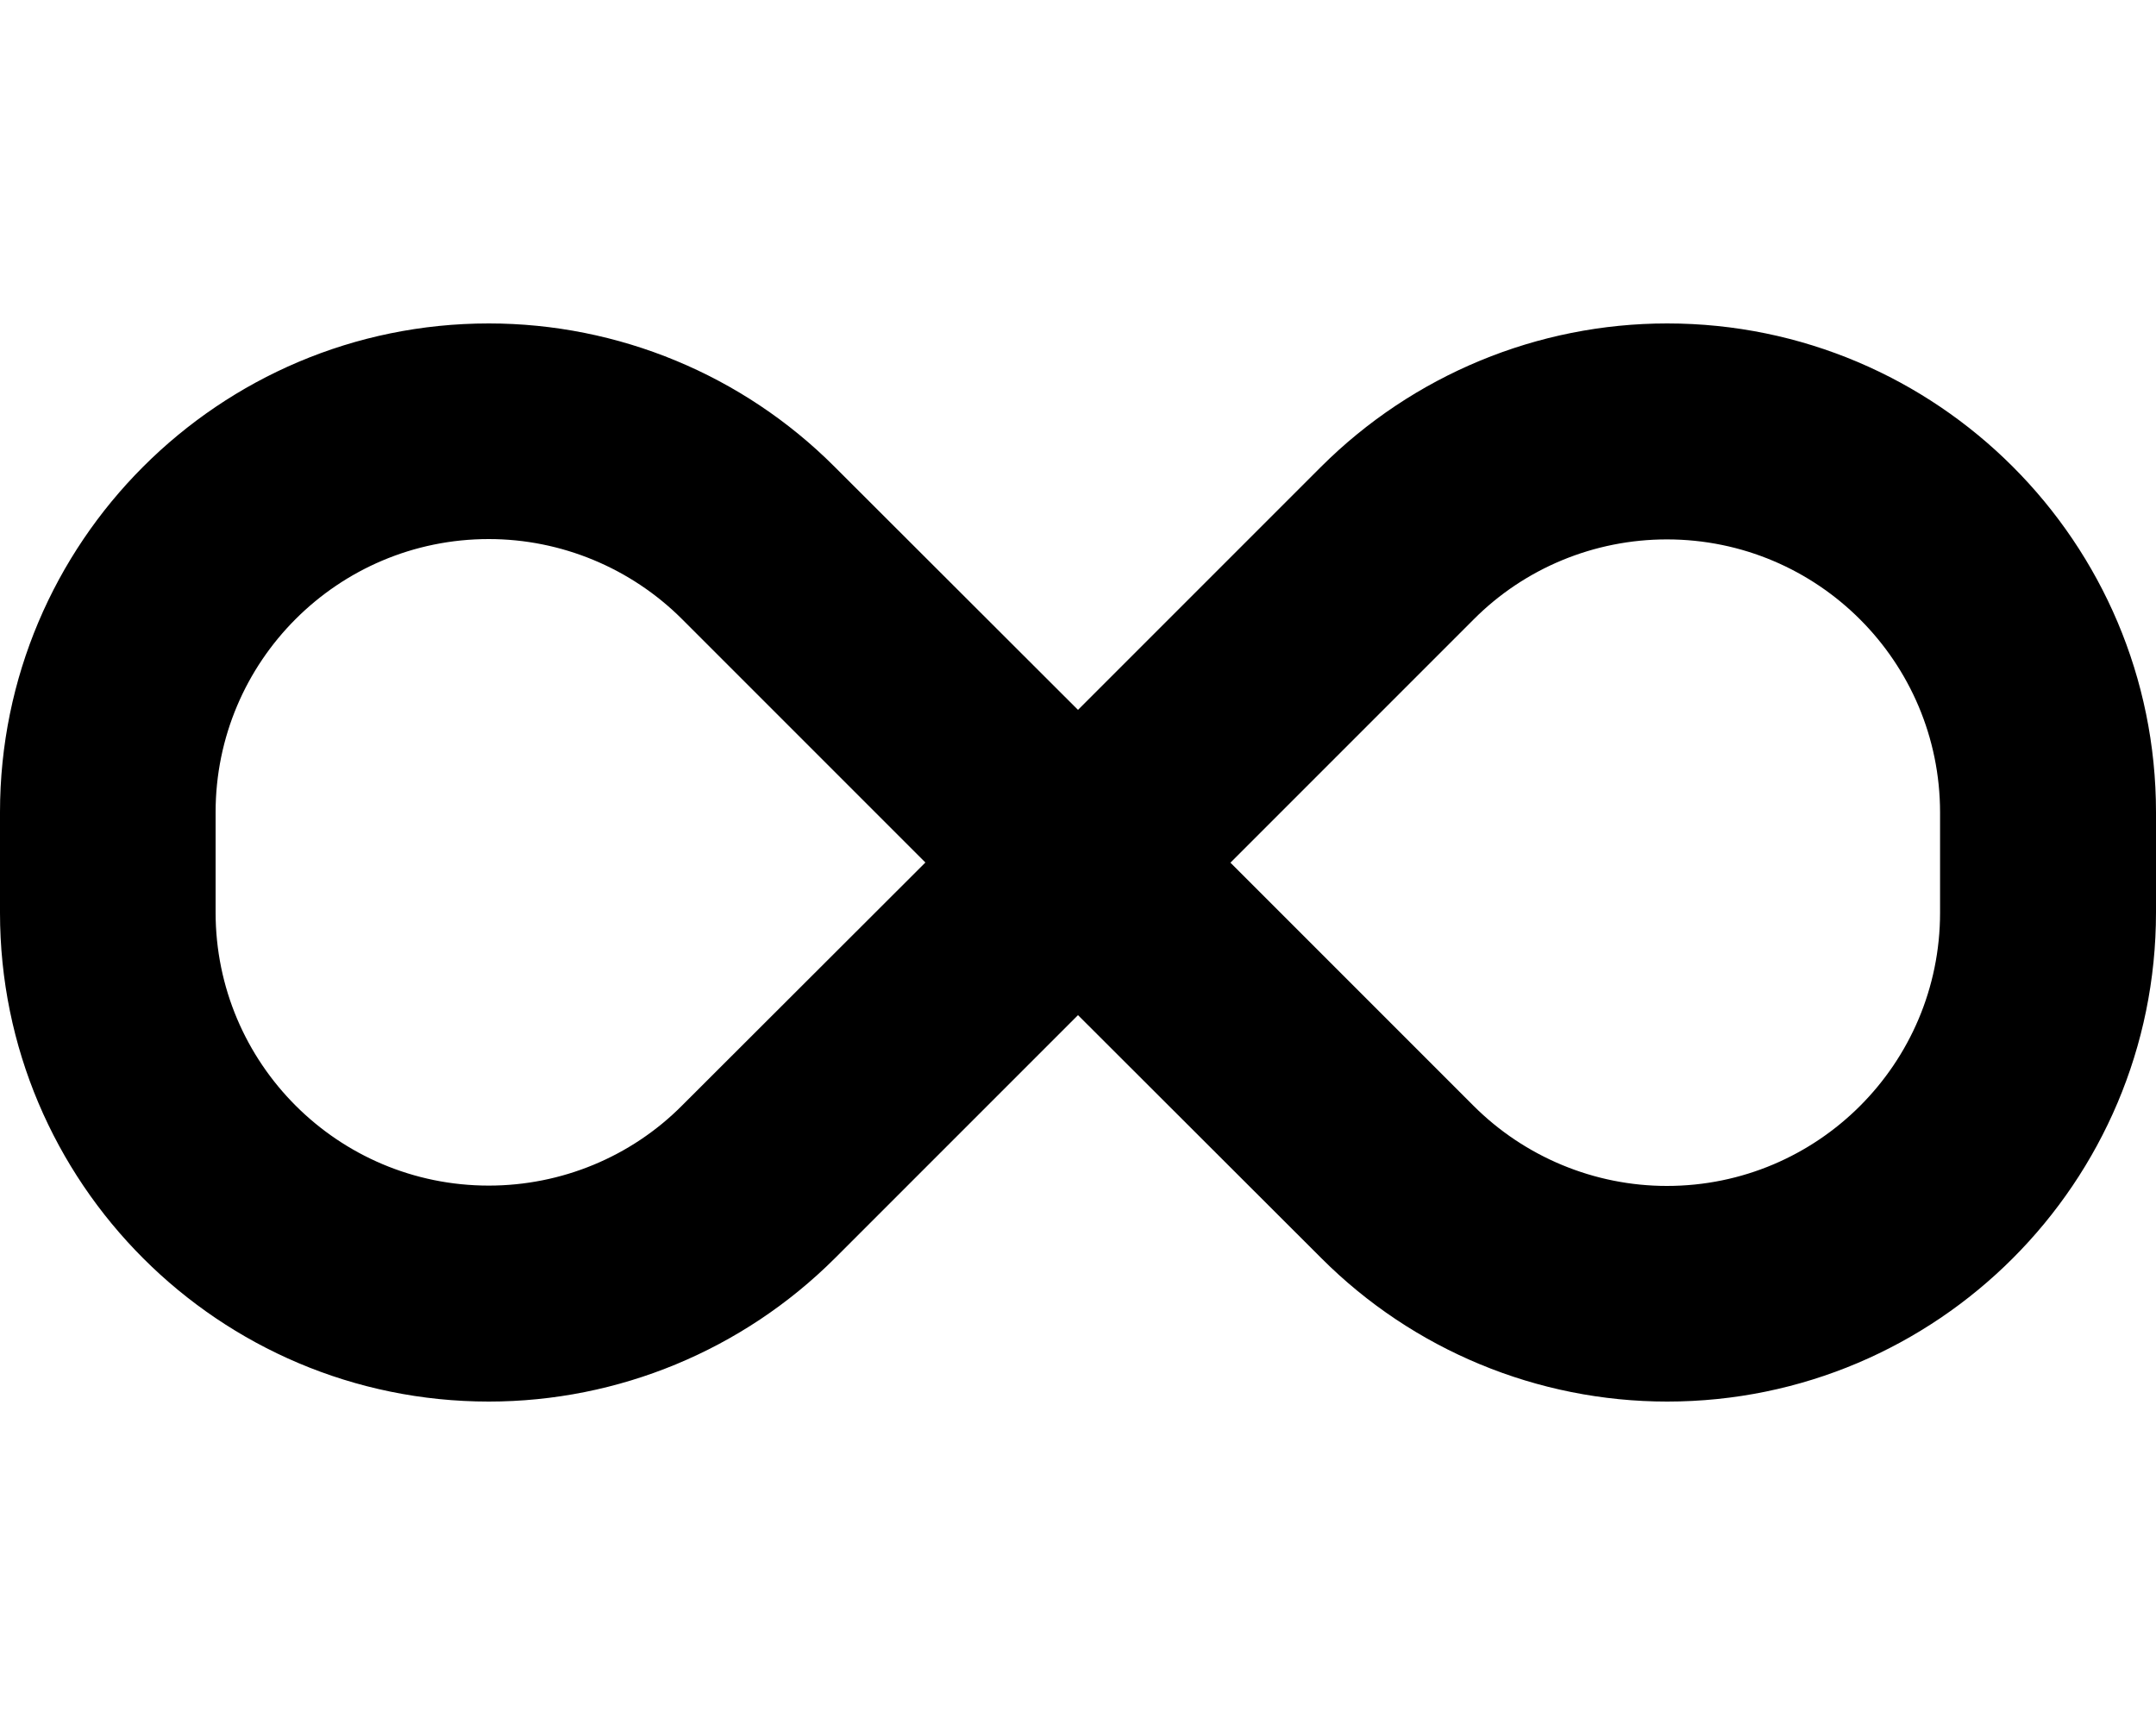
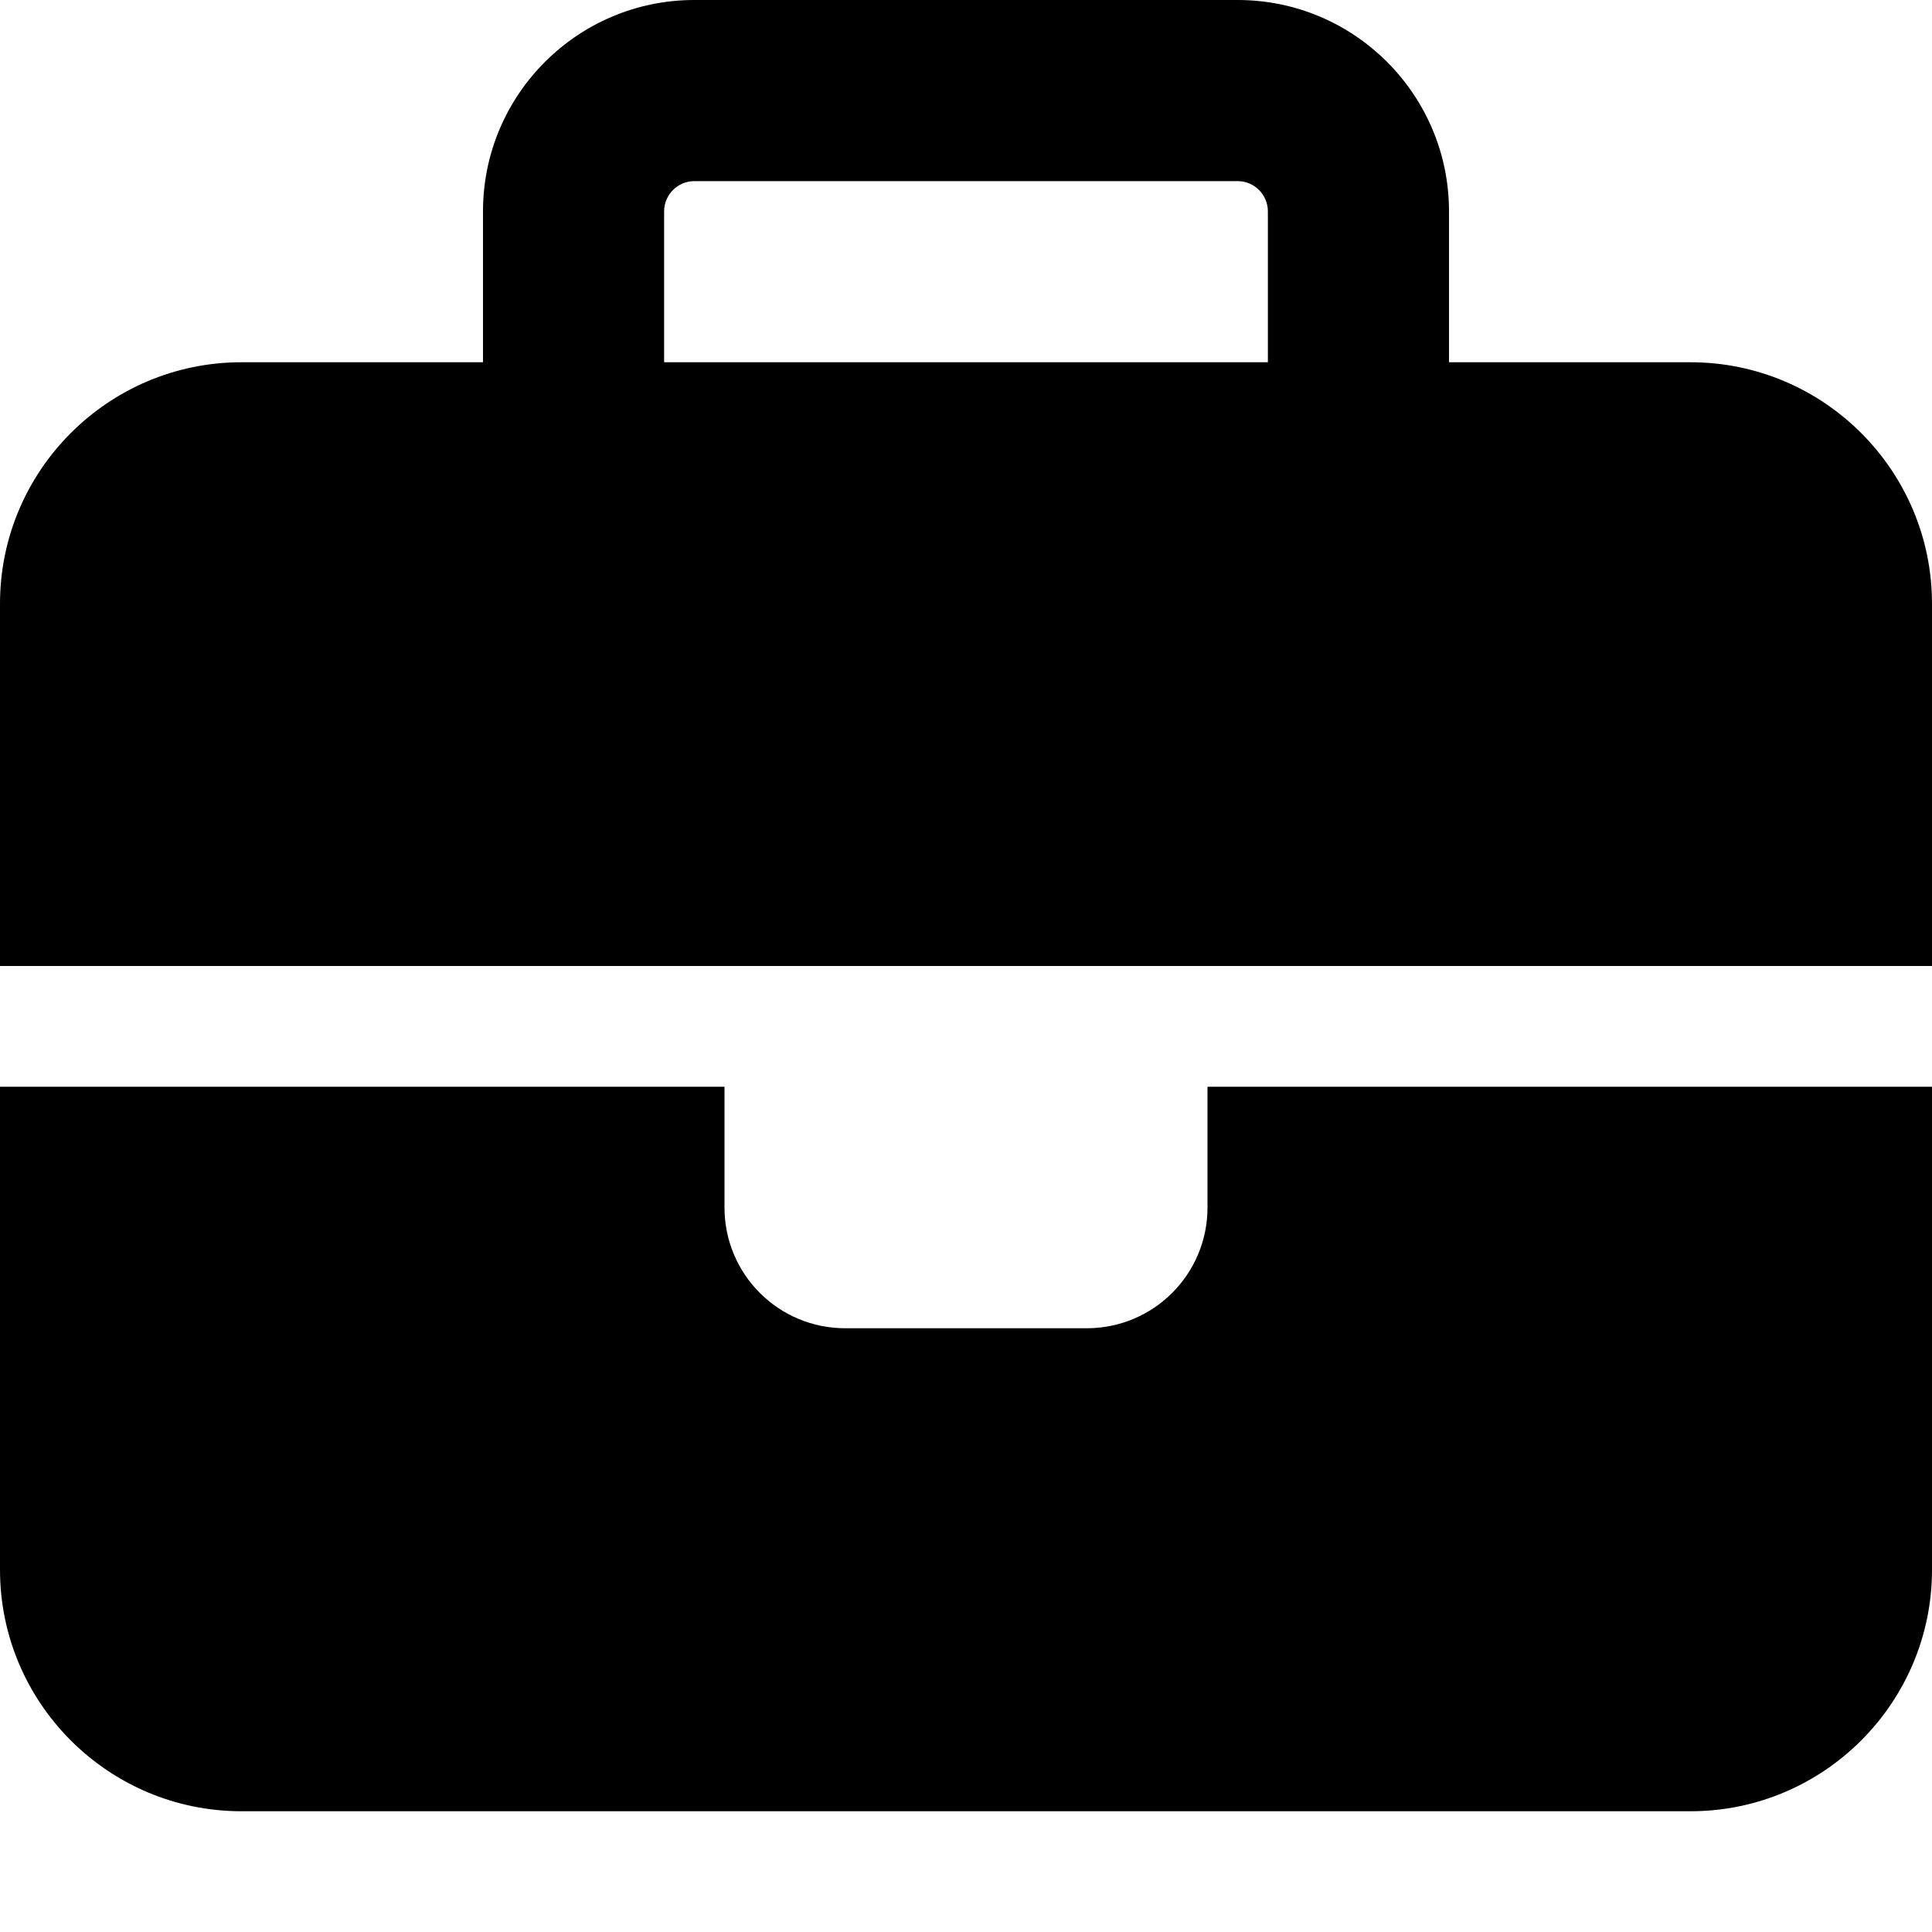
- <svg xmlns="http://www.w3.org/2000/svg" viewBox="0 0 640 512">
-   <path d="M0 241.1C0 161 65 96 145.1 96c38.5 0 75.4 15.3 102.6 42.5L320 210.7l72.2-72.2C419.5 111.3 456.4 96 494.9 96C575 96 640 161 640 241.1l0 29.7C640 351 575 416 494.9 416c-38.5 0-75.4-15.3-102.6-42.5L320 301.3l-72.2 72.2C220.5 400.7 183.6 416 145.1 416C65 416 0 351 0 270.9l0-29.7zM274.7 256l-72.2-72.2c-15.2-15.2-35.9-23.8-57.4-23.8C100.3 160 64 196.3 64 241.1l0 29.7c0 44.8 36.3 81.1 81.1 81.1c21.5 0 42.2-8.5 57.4-23.8L274.7 256zm90.5 0l72.2 72.2c15.2 15.2 35.9 23.8 57.4 23.8c44.8 0 81.1-36.3 81.1-81.1l0-29.7c0-44.8-36.3-81.1-81.1-81.1c-21.5 0-42.2 8.5-57.4 23.8L365.3 256z" />
+ <svg xmlns="http://www.w3.org/2000/svg" viewBox="0 0 512 512">
+   <path d="M184 48l144 0c4.4 0 8 3.6 8 8l0 40L176 96l0-40c0-4.4 3.6-8 8-8zm-56 8l0 40L64 96C28.7 96 0 124.7 0 160l0 96 192 0 128 0 192 0 0-96c0-35.3-28.7-64-64-64l-64 0 0-40c0-30.9-25.1-56-56-56L184 0c-30.9 0-56 25.1-56 56zM512 288l-192 0 0 32c0 17.7-14.3 32-32 32l-64 0c-17.7 0-32-14.3-32-32l0-32L0 288 0 416c0 35.3 28.7 64 64 64l384 0c35.3 0 64-28.7 64-64l0-128z" />
</svg>
